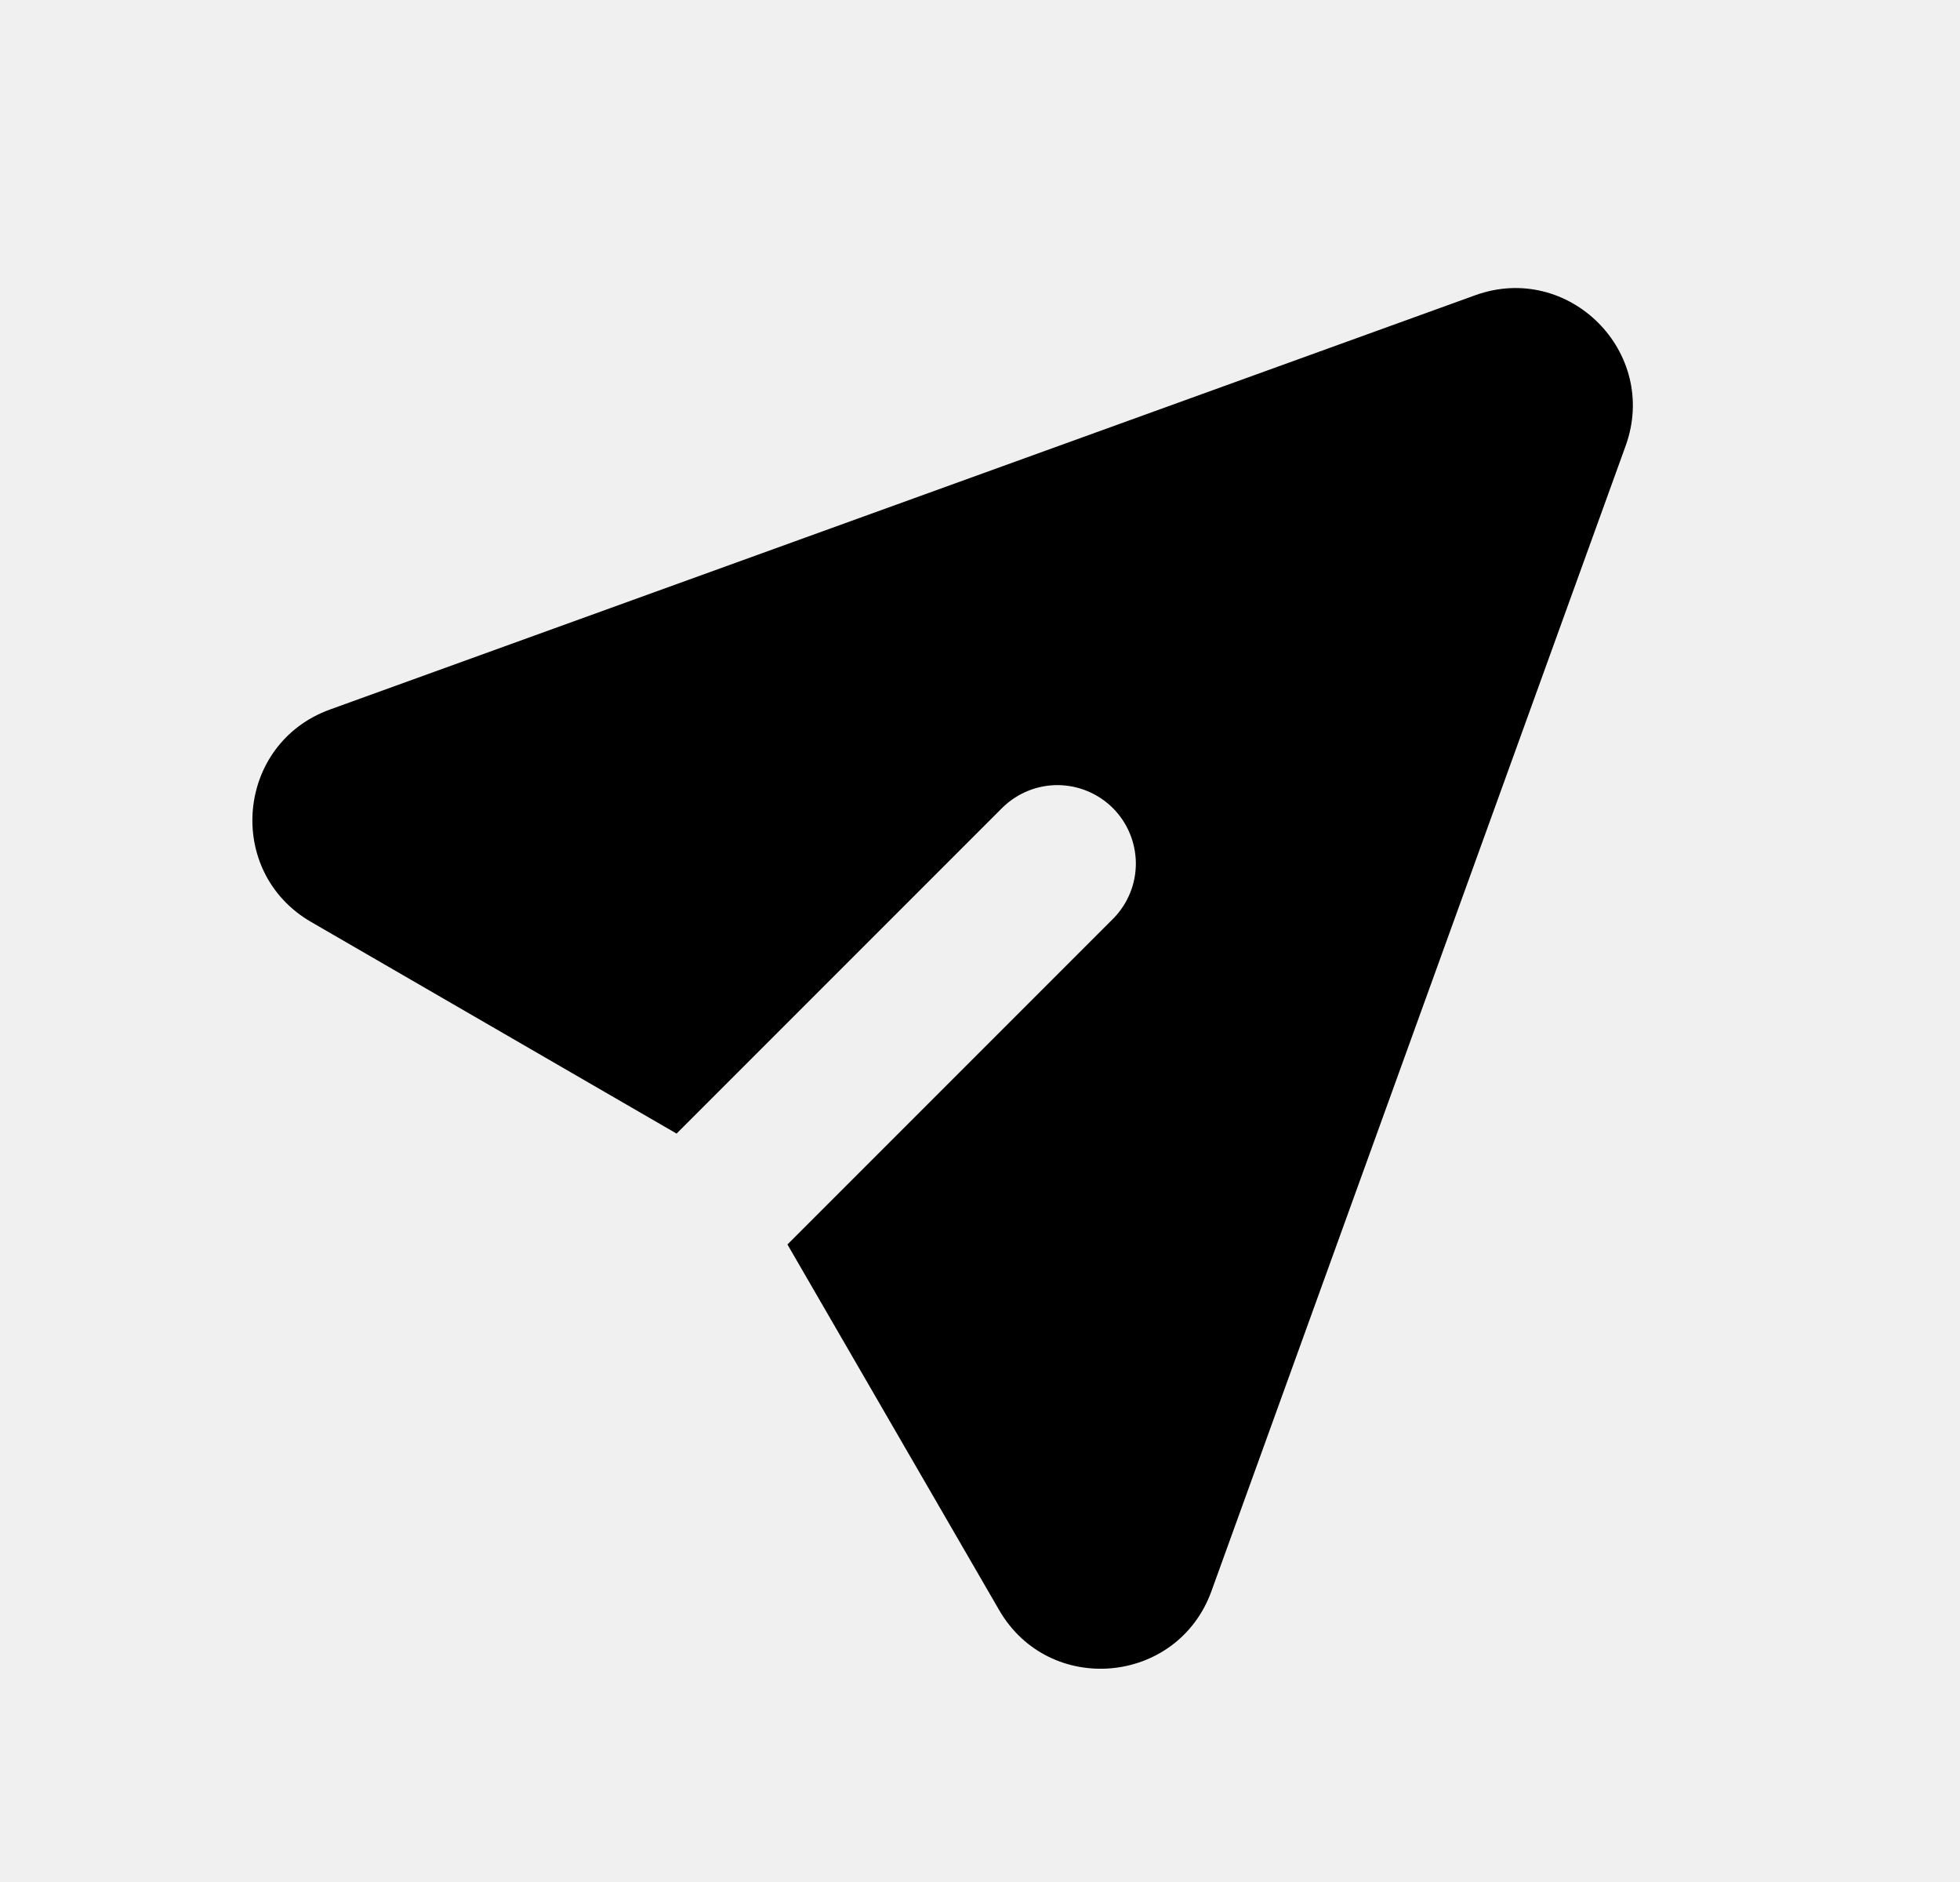
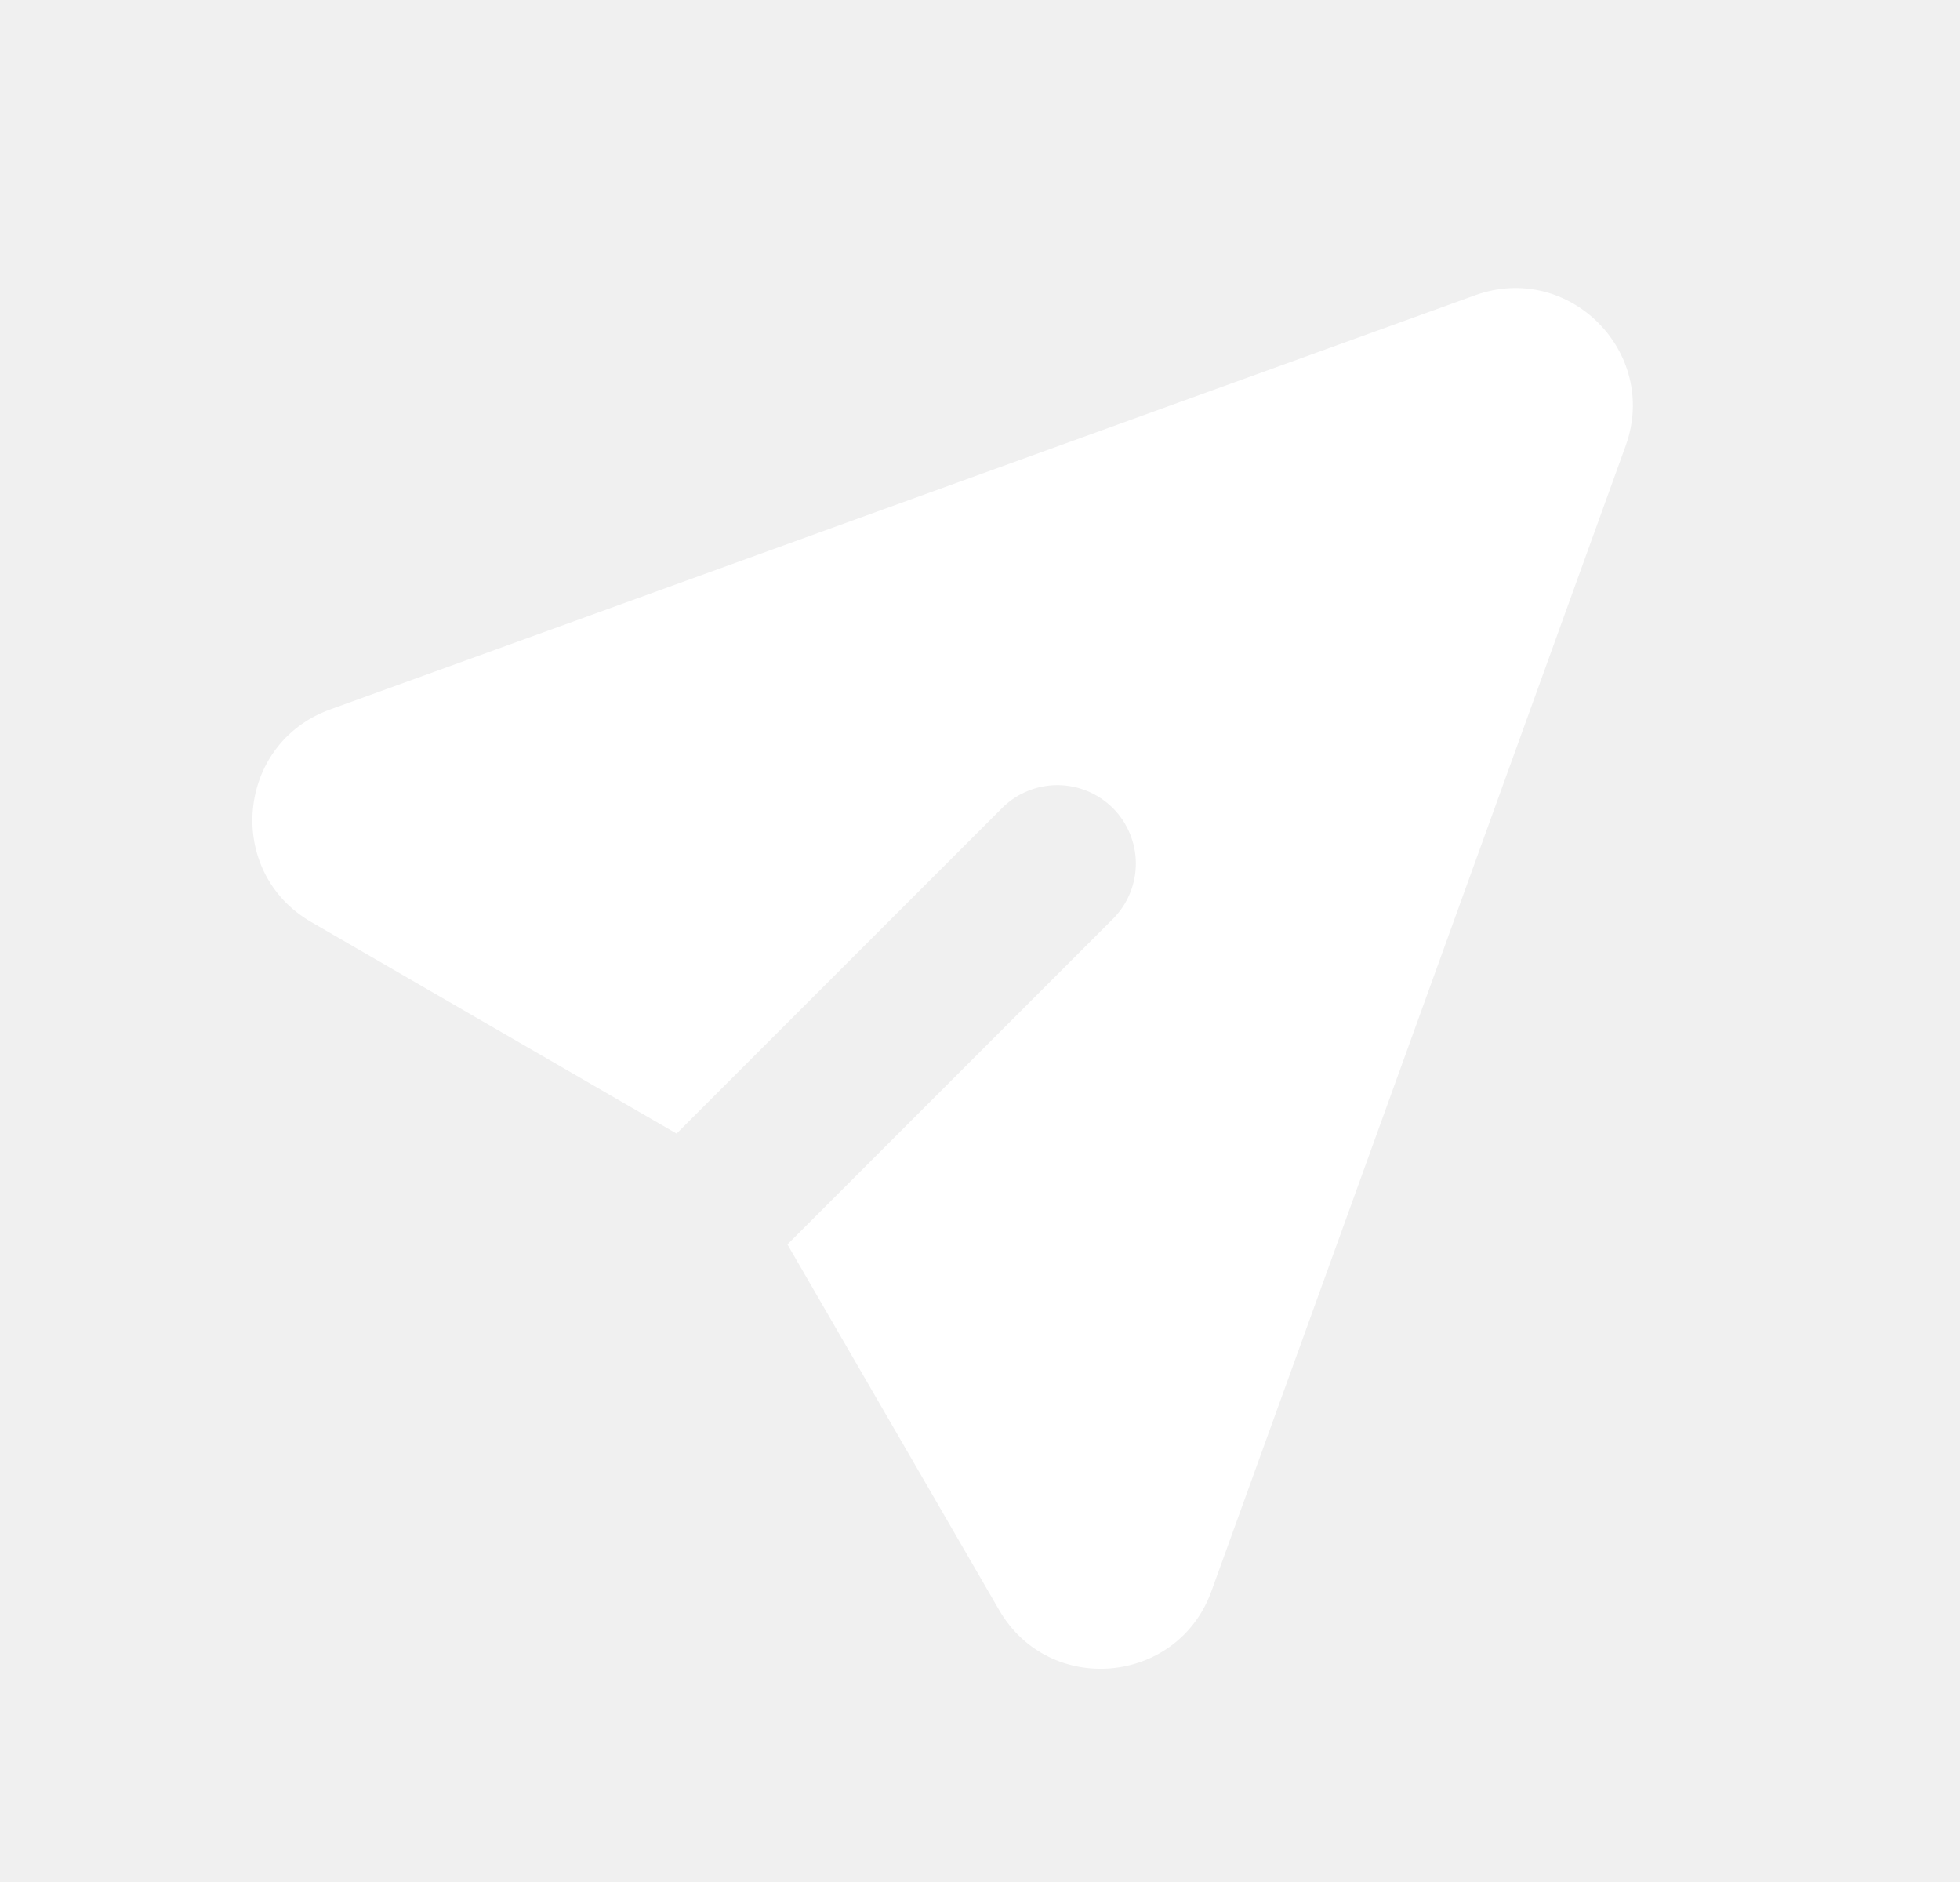
<svg xmlns="http://www.w3.org/2000/svg" width="25" height="24" viewBox="0 0 25 24" fill="none">
  <g clip-path="url(#clip0_29_970)">
-     <path d="M20.735 5.686C21.167 4.491 20.009 3.333 18.814 3.766L4.209 9.048C3.01 9.482 2.865 11.118 3.968 11.757L8.63 14.456L12.793 10.293C12.982 10.111 13.234 10.01 13.496 10.012C13.759 10.015 14.009 10.12 14.195 10.305C14.38 10.491 14.485 10.741 14.488 11.004C14.49 11.266 14.389 11.518 14.207 11.707L10.044 15.87L12.744 20.532C13.382 21.635 15.018 21.489 15.452 20.291L20.735 5.686Z" fill="black" />
+     <path d="M20.735 5.686C21.167 4.491 20.009 3.333 18.814 3.766L4.209 9.048C3.01 9.482 2.865 11.118 3.968 11.757L8.63 14.456L12.793 10.293C12.982 10.111 13.234 10.01 13.496 10.012C13.759 10.015 14.009 10.12 14.195 10.305C14.38 10.491 14.485 10.741 14.488 11.004C14.49 11.266 14.389 11.518 14.207 11.707L10.044 15.87L12.744 20.532C13.382 21.635 15.018 21.489 15.452 20.291L20.735 5.686Z" fill="white" />
  </g>
  <defs>
    <clipPath id="clip0_29_970">
      <rect width="24" height="24" fill="white" transform="translate(0.5)" />
    </clipPath>
  </defs>
</svg>
